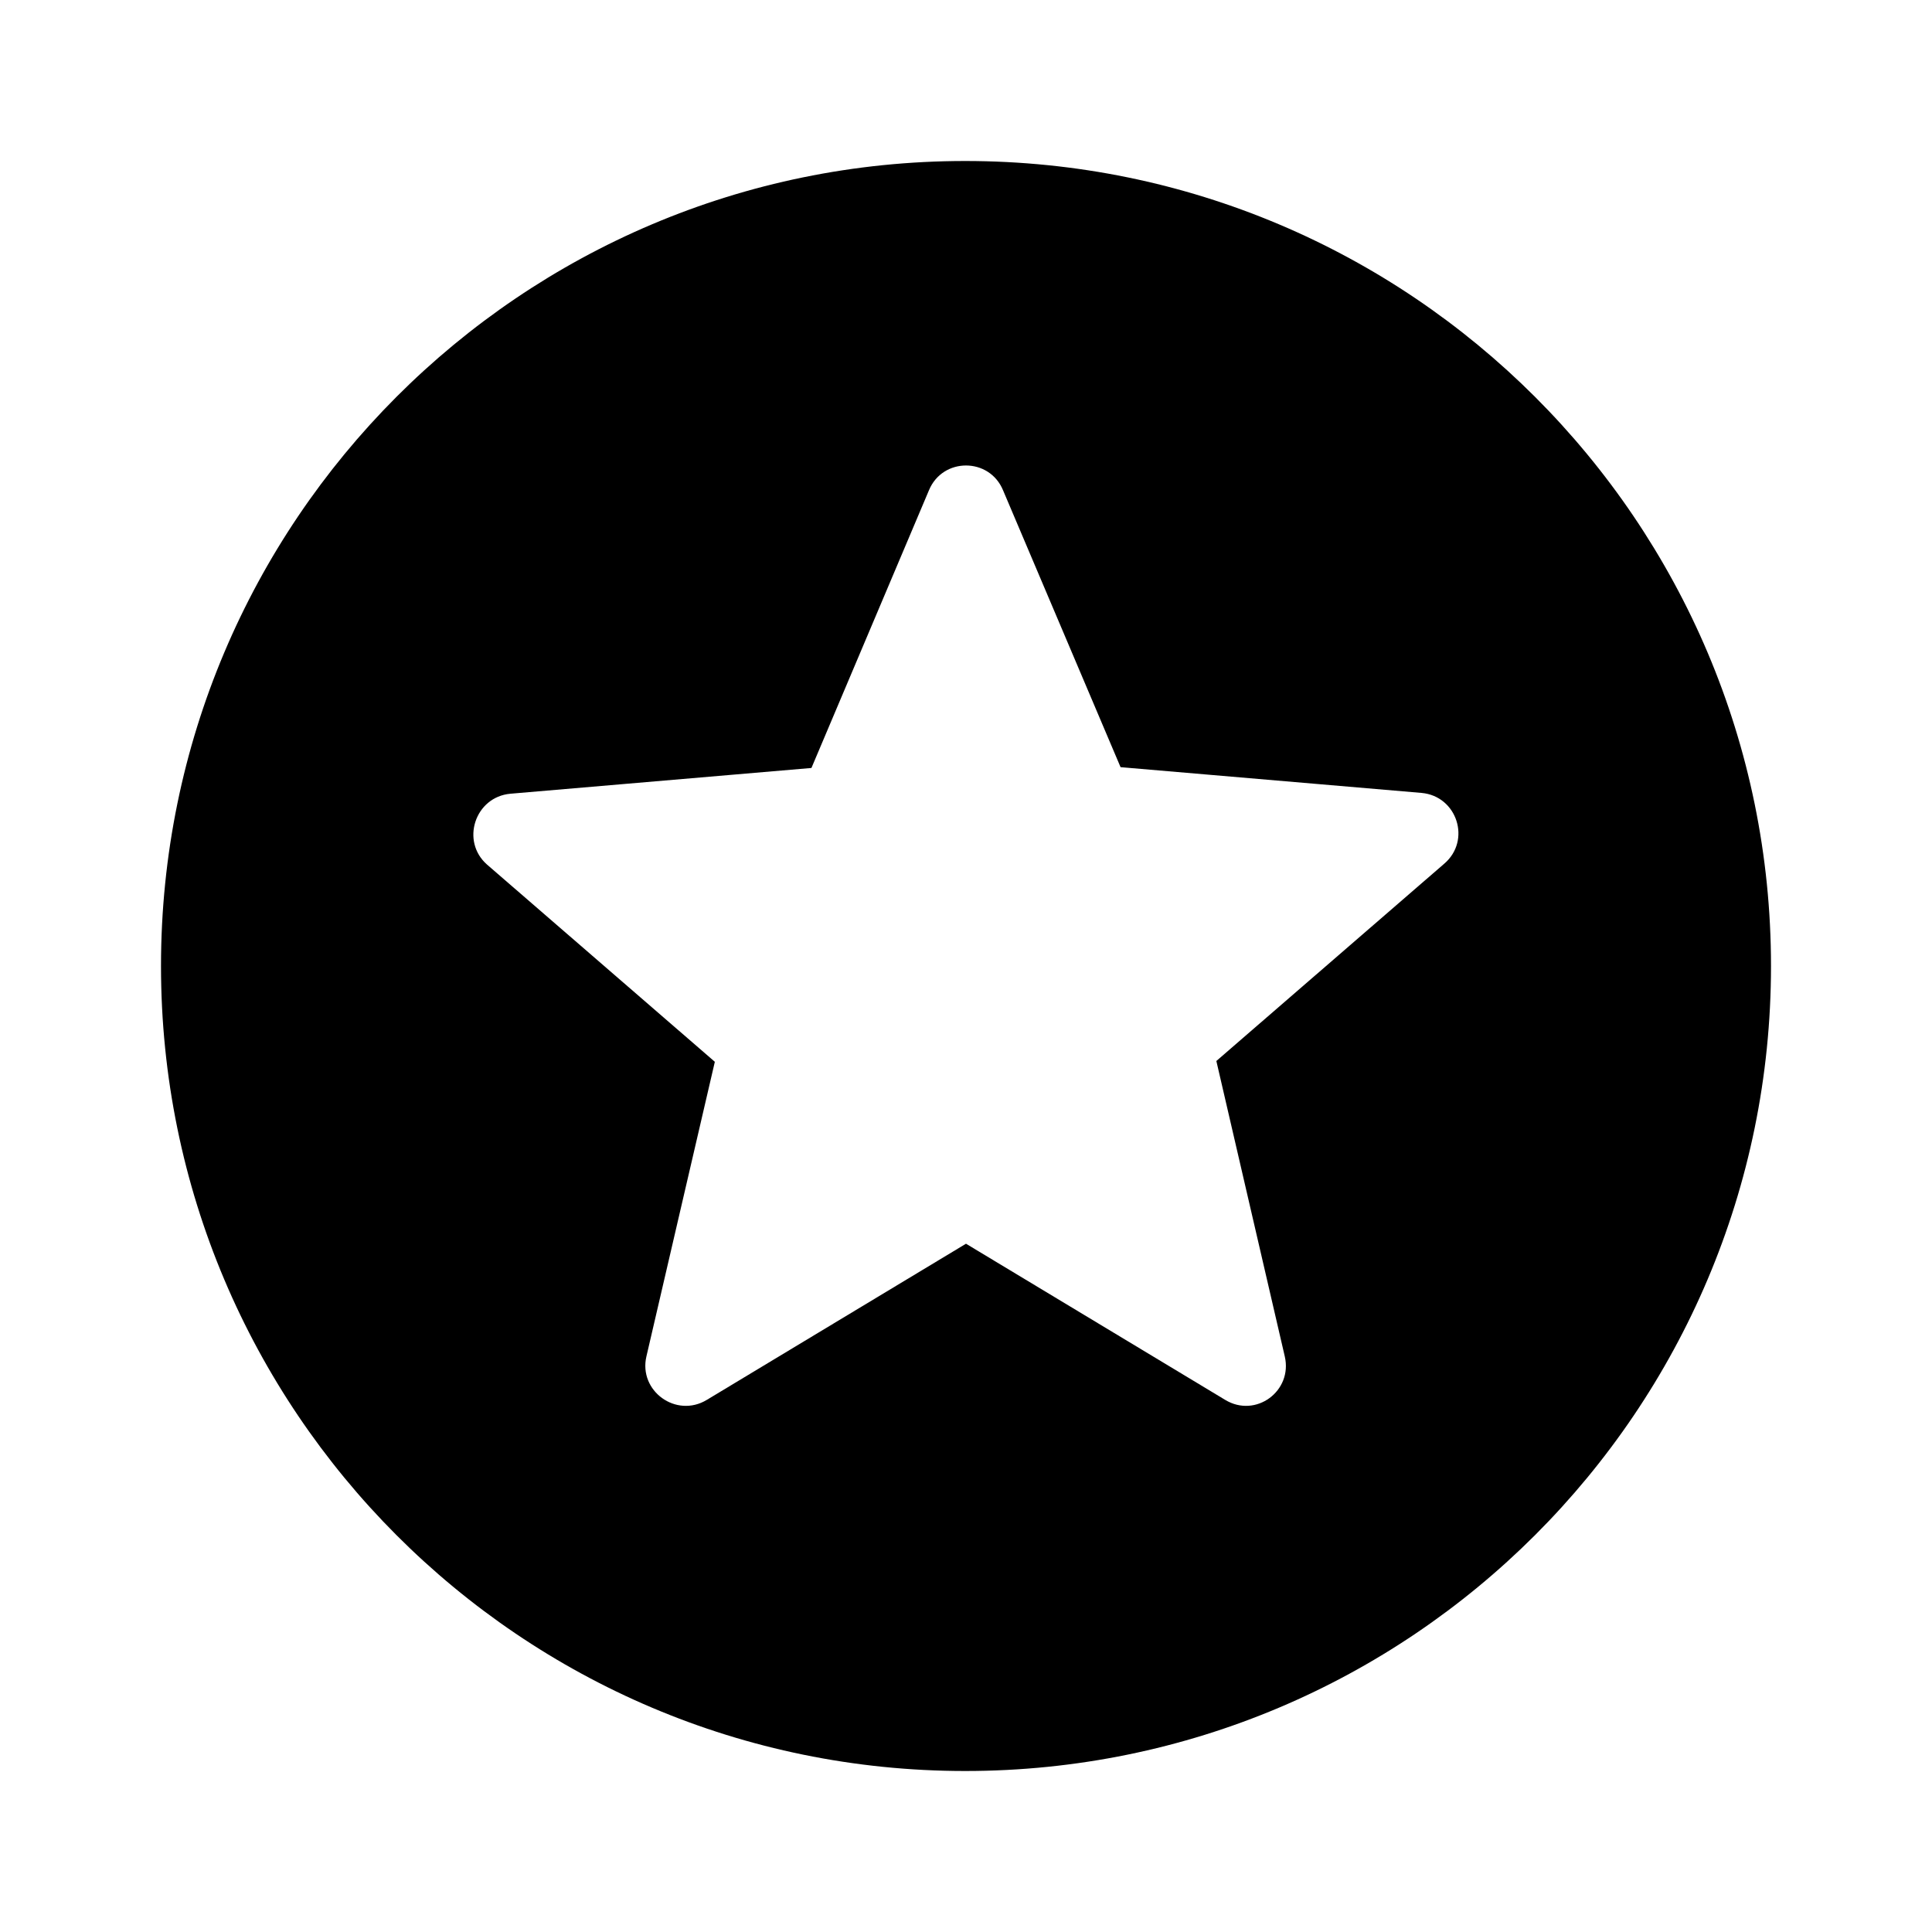
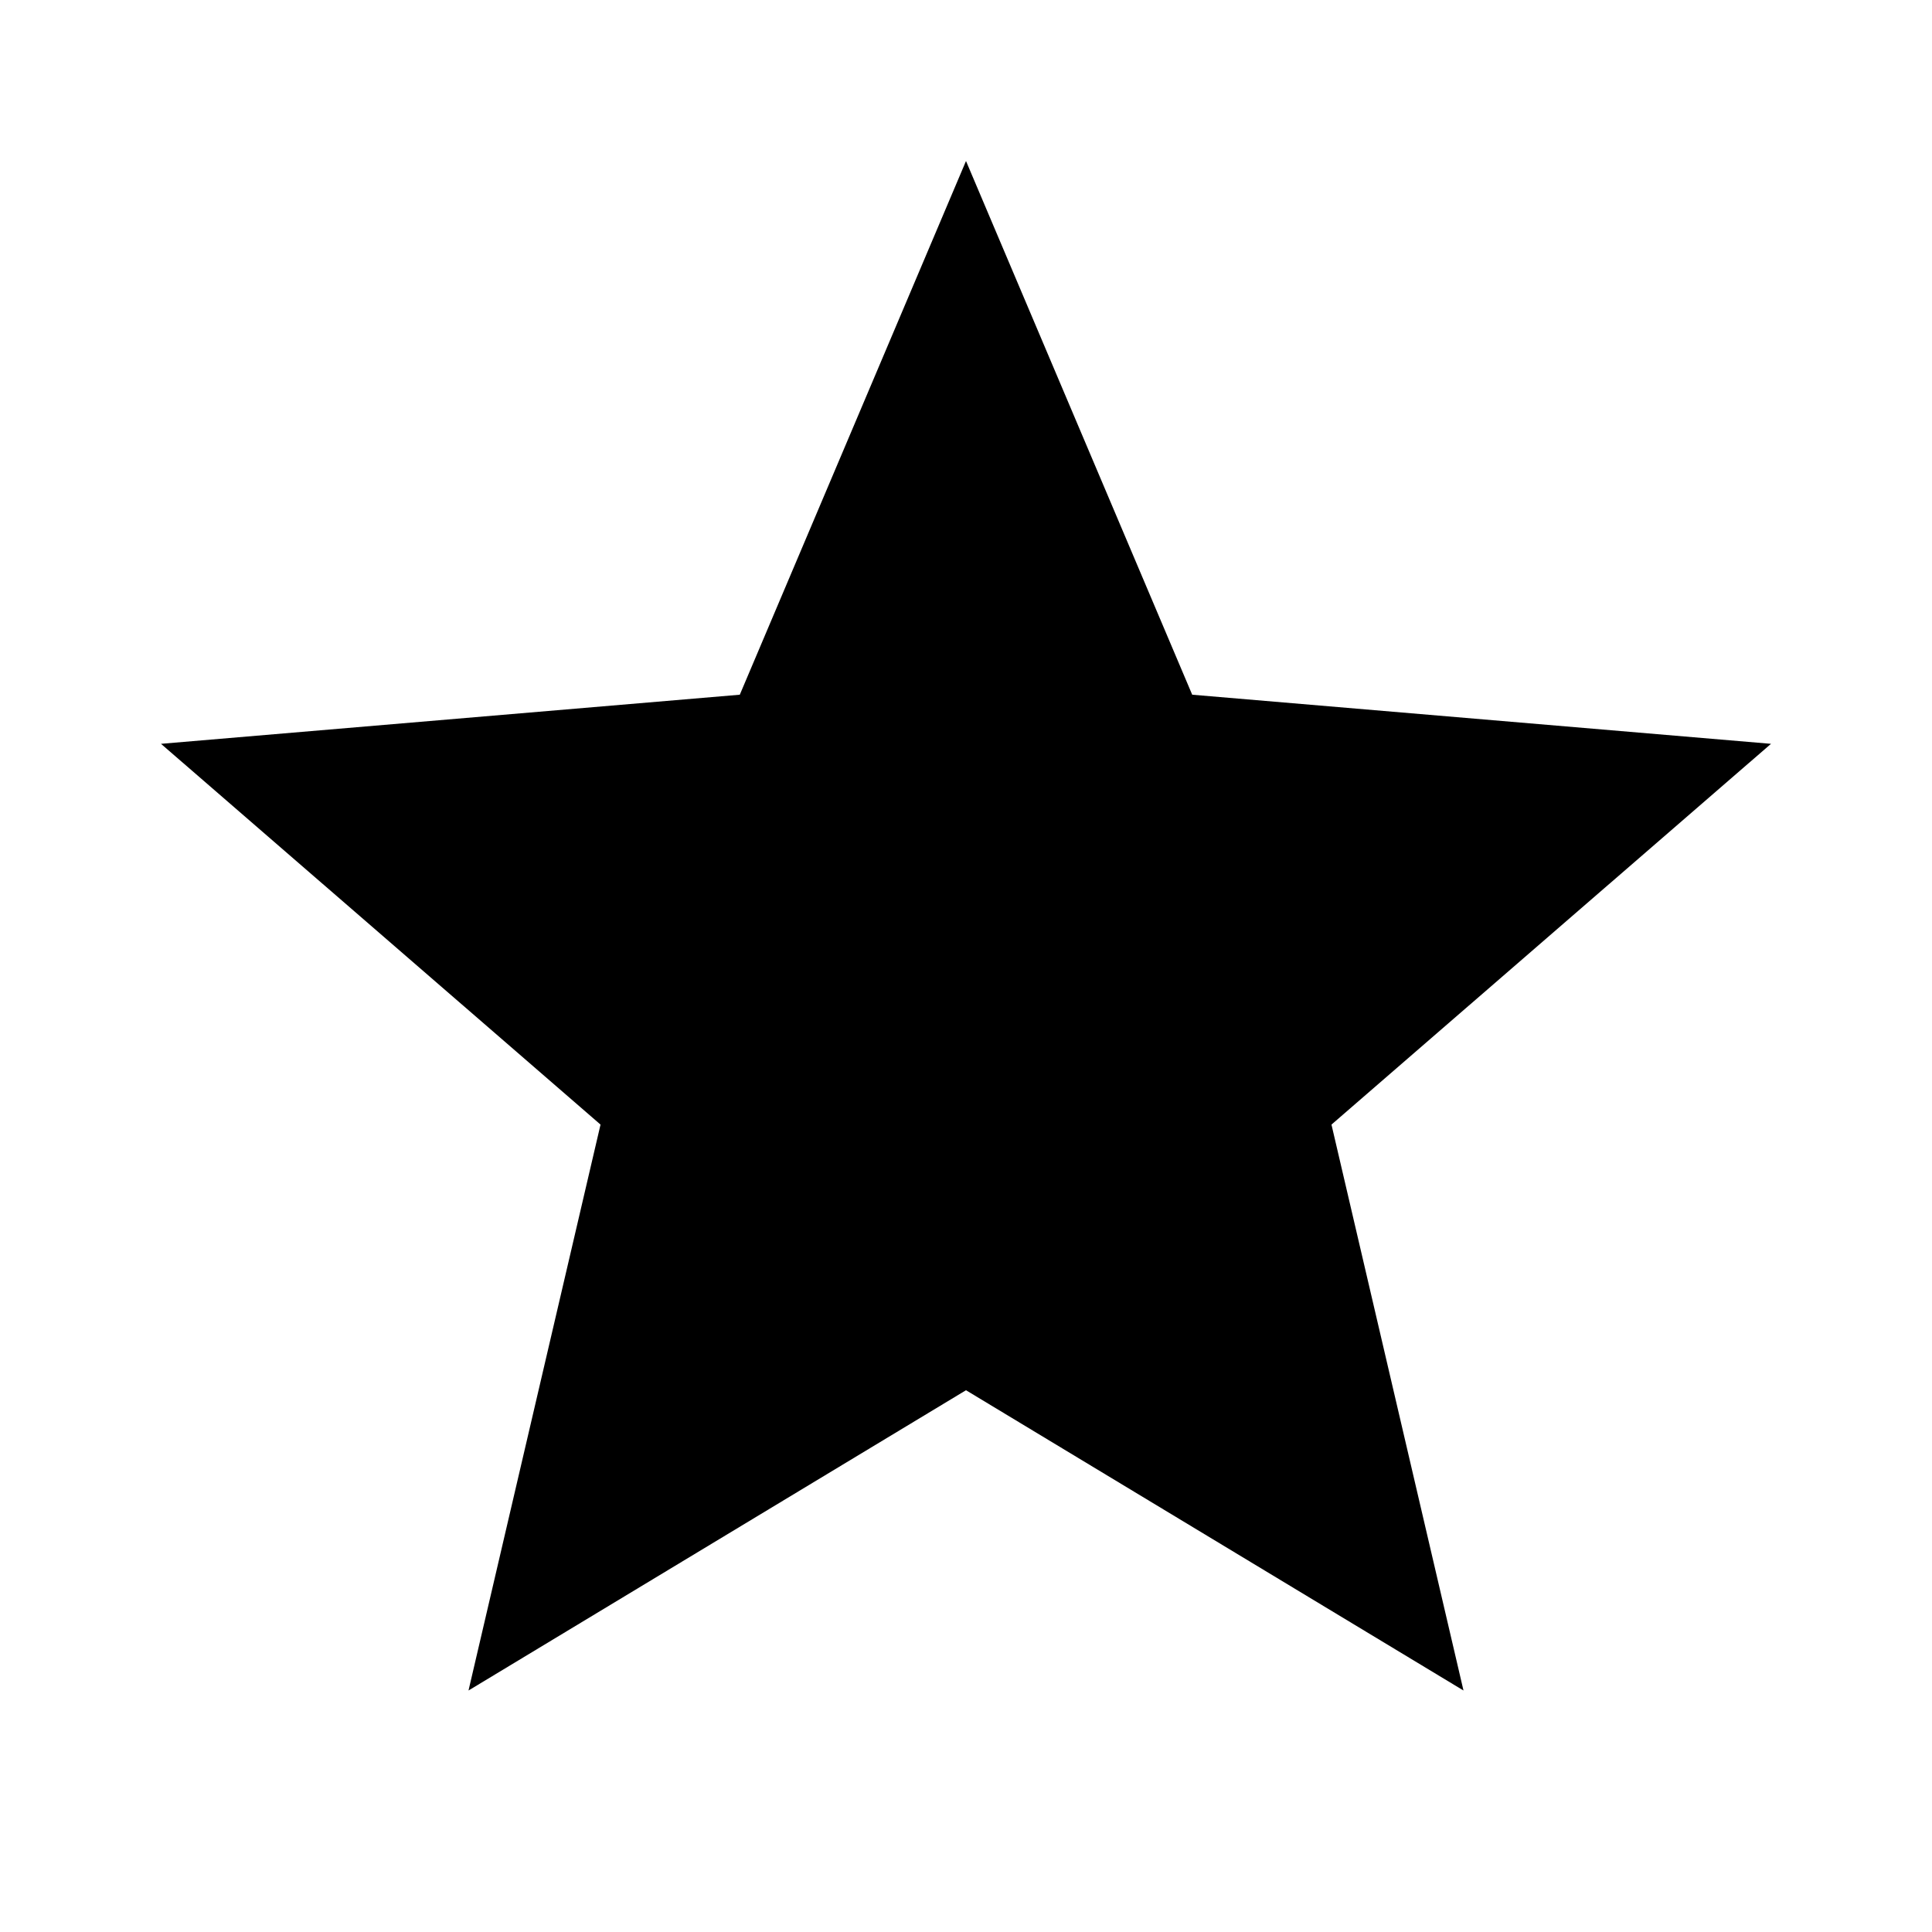
- <svg xmlns="http://www.w3.org/2000/svg" height="24px" viewBox="0 0 24 24" width="24px" fill="#000000">
-   <path d="M0 0h24v24H0V0z" fill="none" />
-   <path d="M11.99 2C6.47 2 2 6.48 2 12s4.47 10 9.99 10C17.52 22 22 17.52 22 12S17.52 2 11.99 2zm3.23 15.39L12 15.45l-3.22 1.94c-.38.23-.85-.11-.75-.54l.85-3.66-2.83-2.45c-.33-.29-.15-.84.29-.88l3.74-.32 1.46-3.45c.17-.41.75-.41.92 0l1.46 3.44 3.74.32c.44.04.62.59.28.88l-2.83 2.45.85 3.67c.1.43-.36.77-.74.54z" />
+ <svg xmlns="http://www.w3.org/2000/svg" enable-background="new 0 0 24 24" height="24px" viewBox="0 0 24 24" width="24px" fill="#000000">
+   <g>
+     <path d="M0,0h24v24H0V0z" fill="none" />
+     <path d="M0,0h24v24H0V0z" fill="none" />
+   </g>
+   <g>
+     <path d="M12,17.27L18.18,21l-1.64-7.03L22,9.24l-7.19-0.61L12,2L9.19,8.63L2,9.24l5.46,4.73L5.82,21L12,17.27z" />
+   </g>
</svg>
